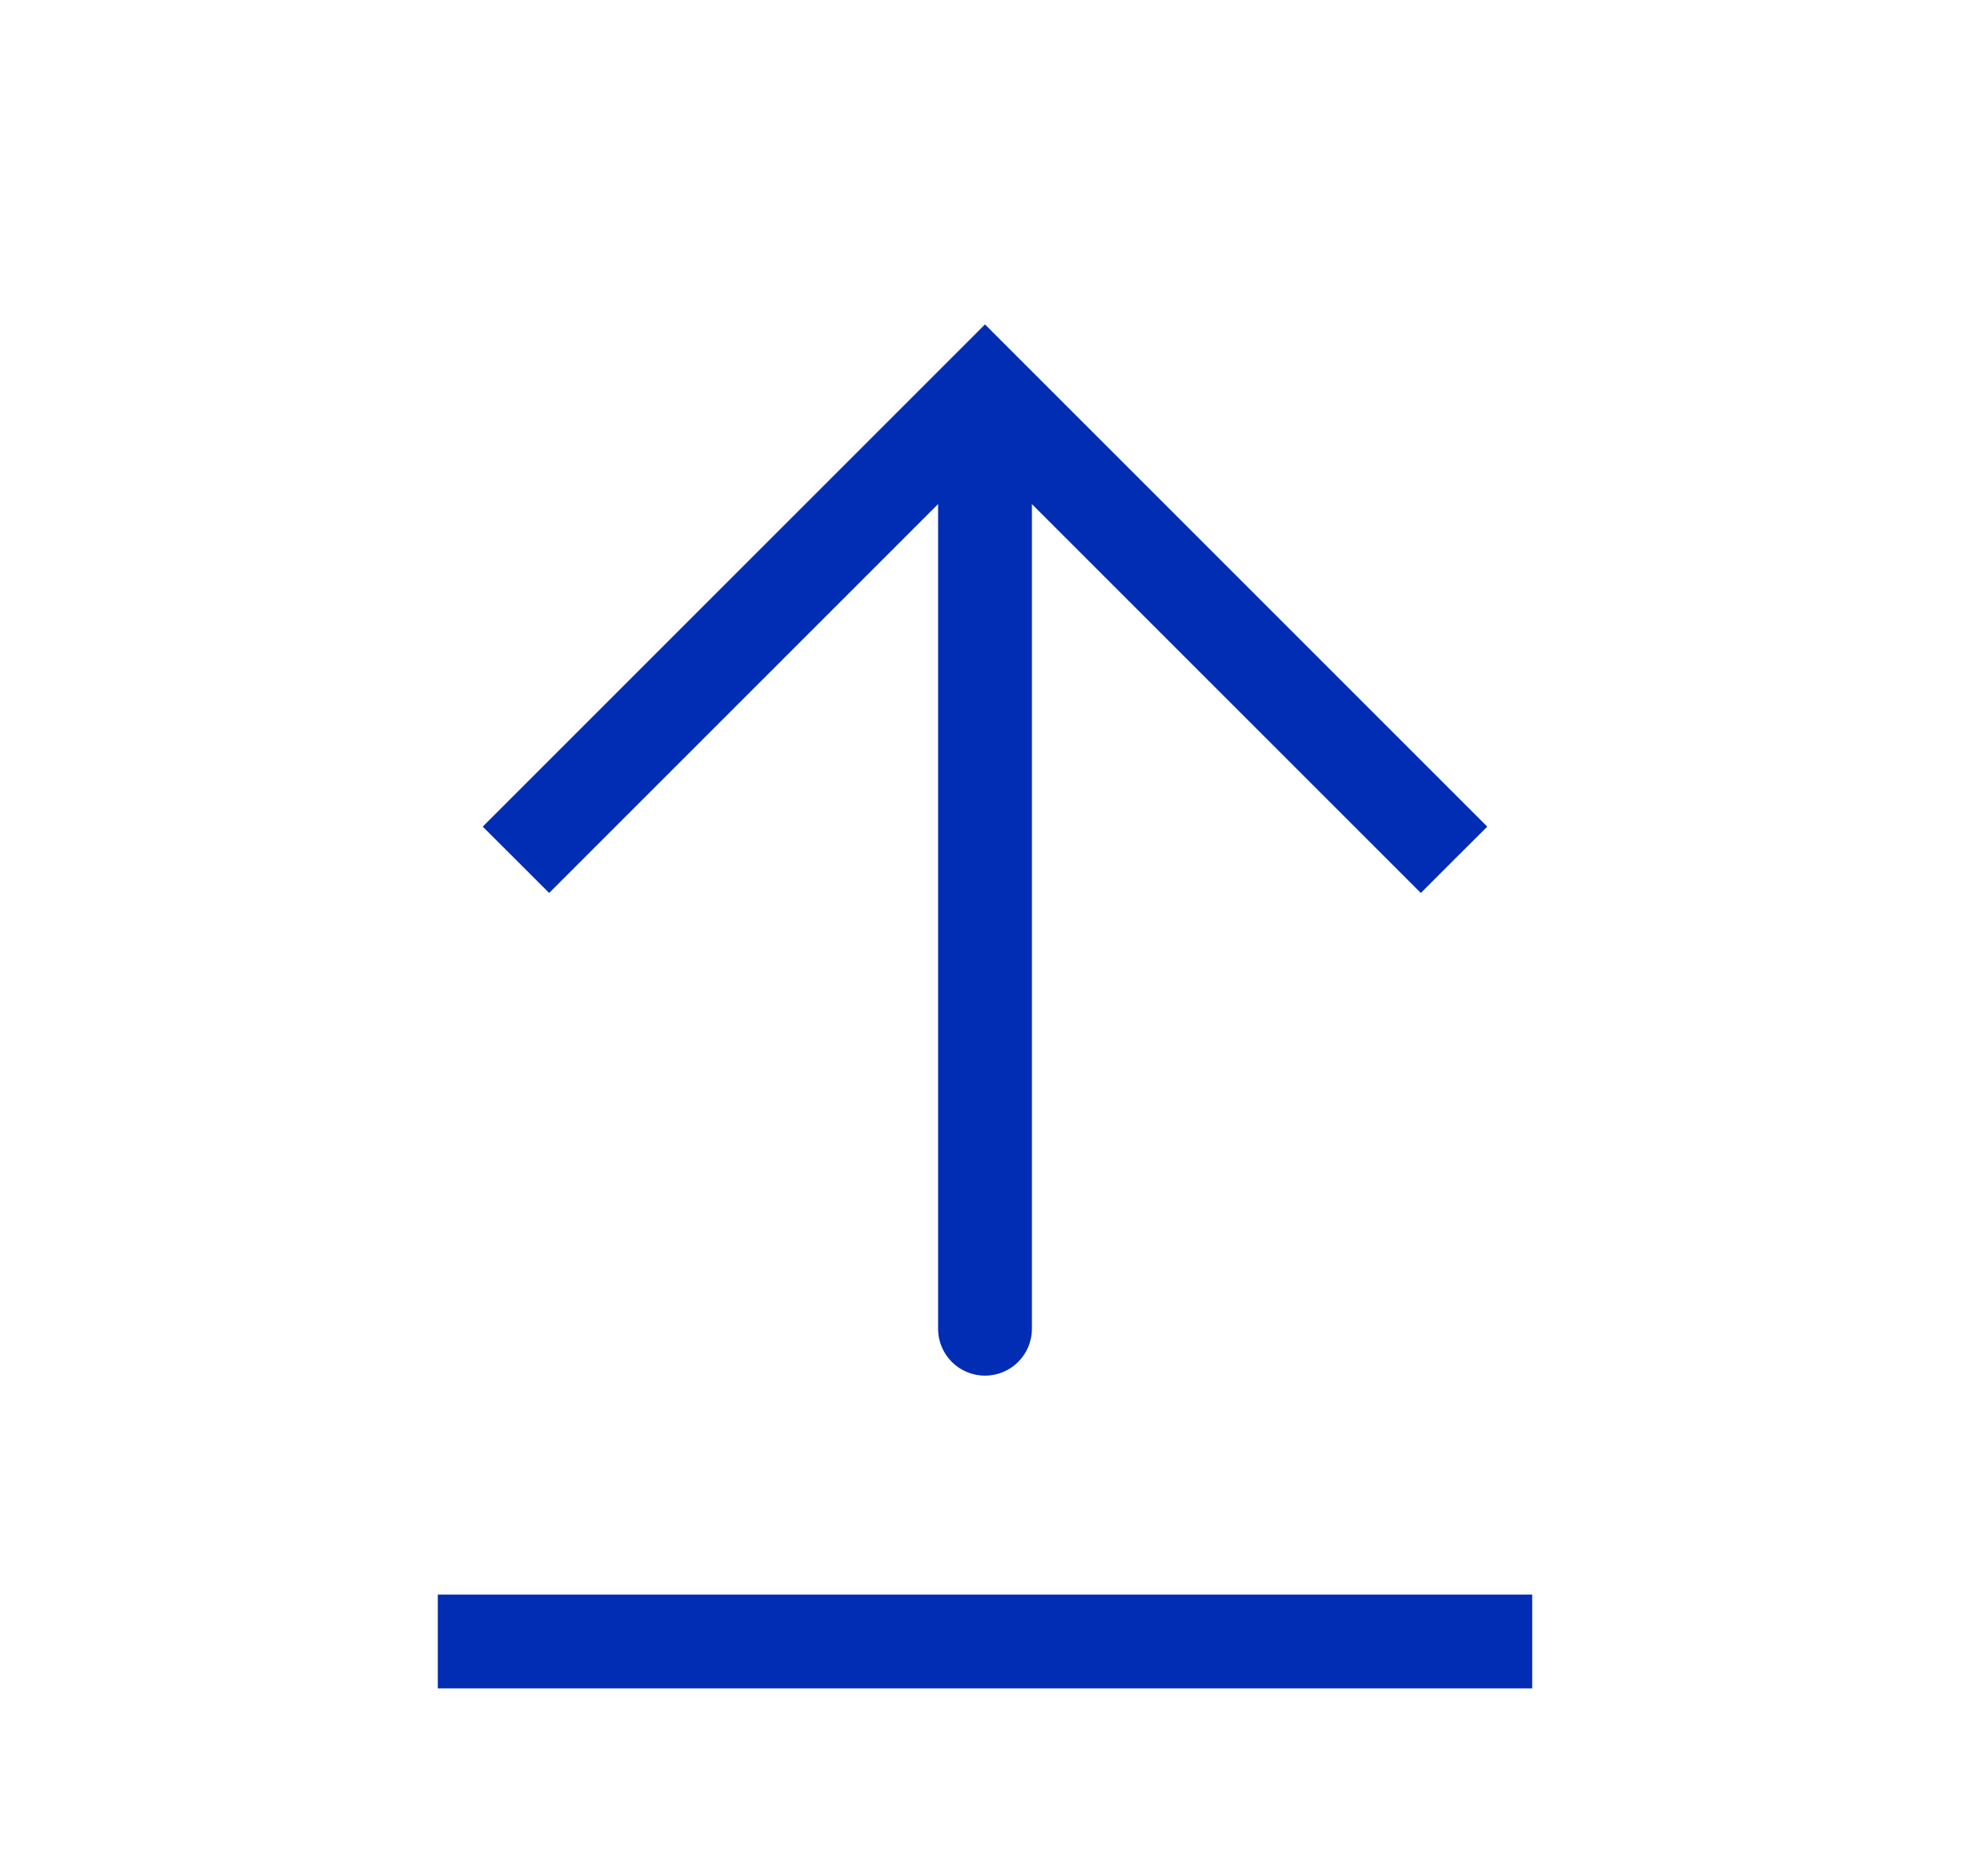
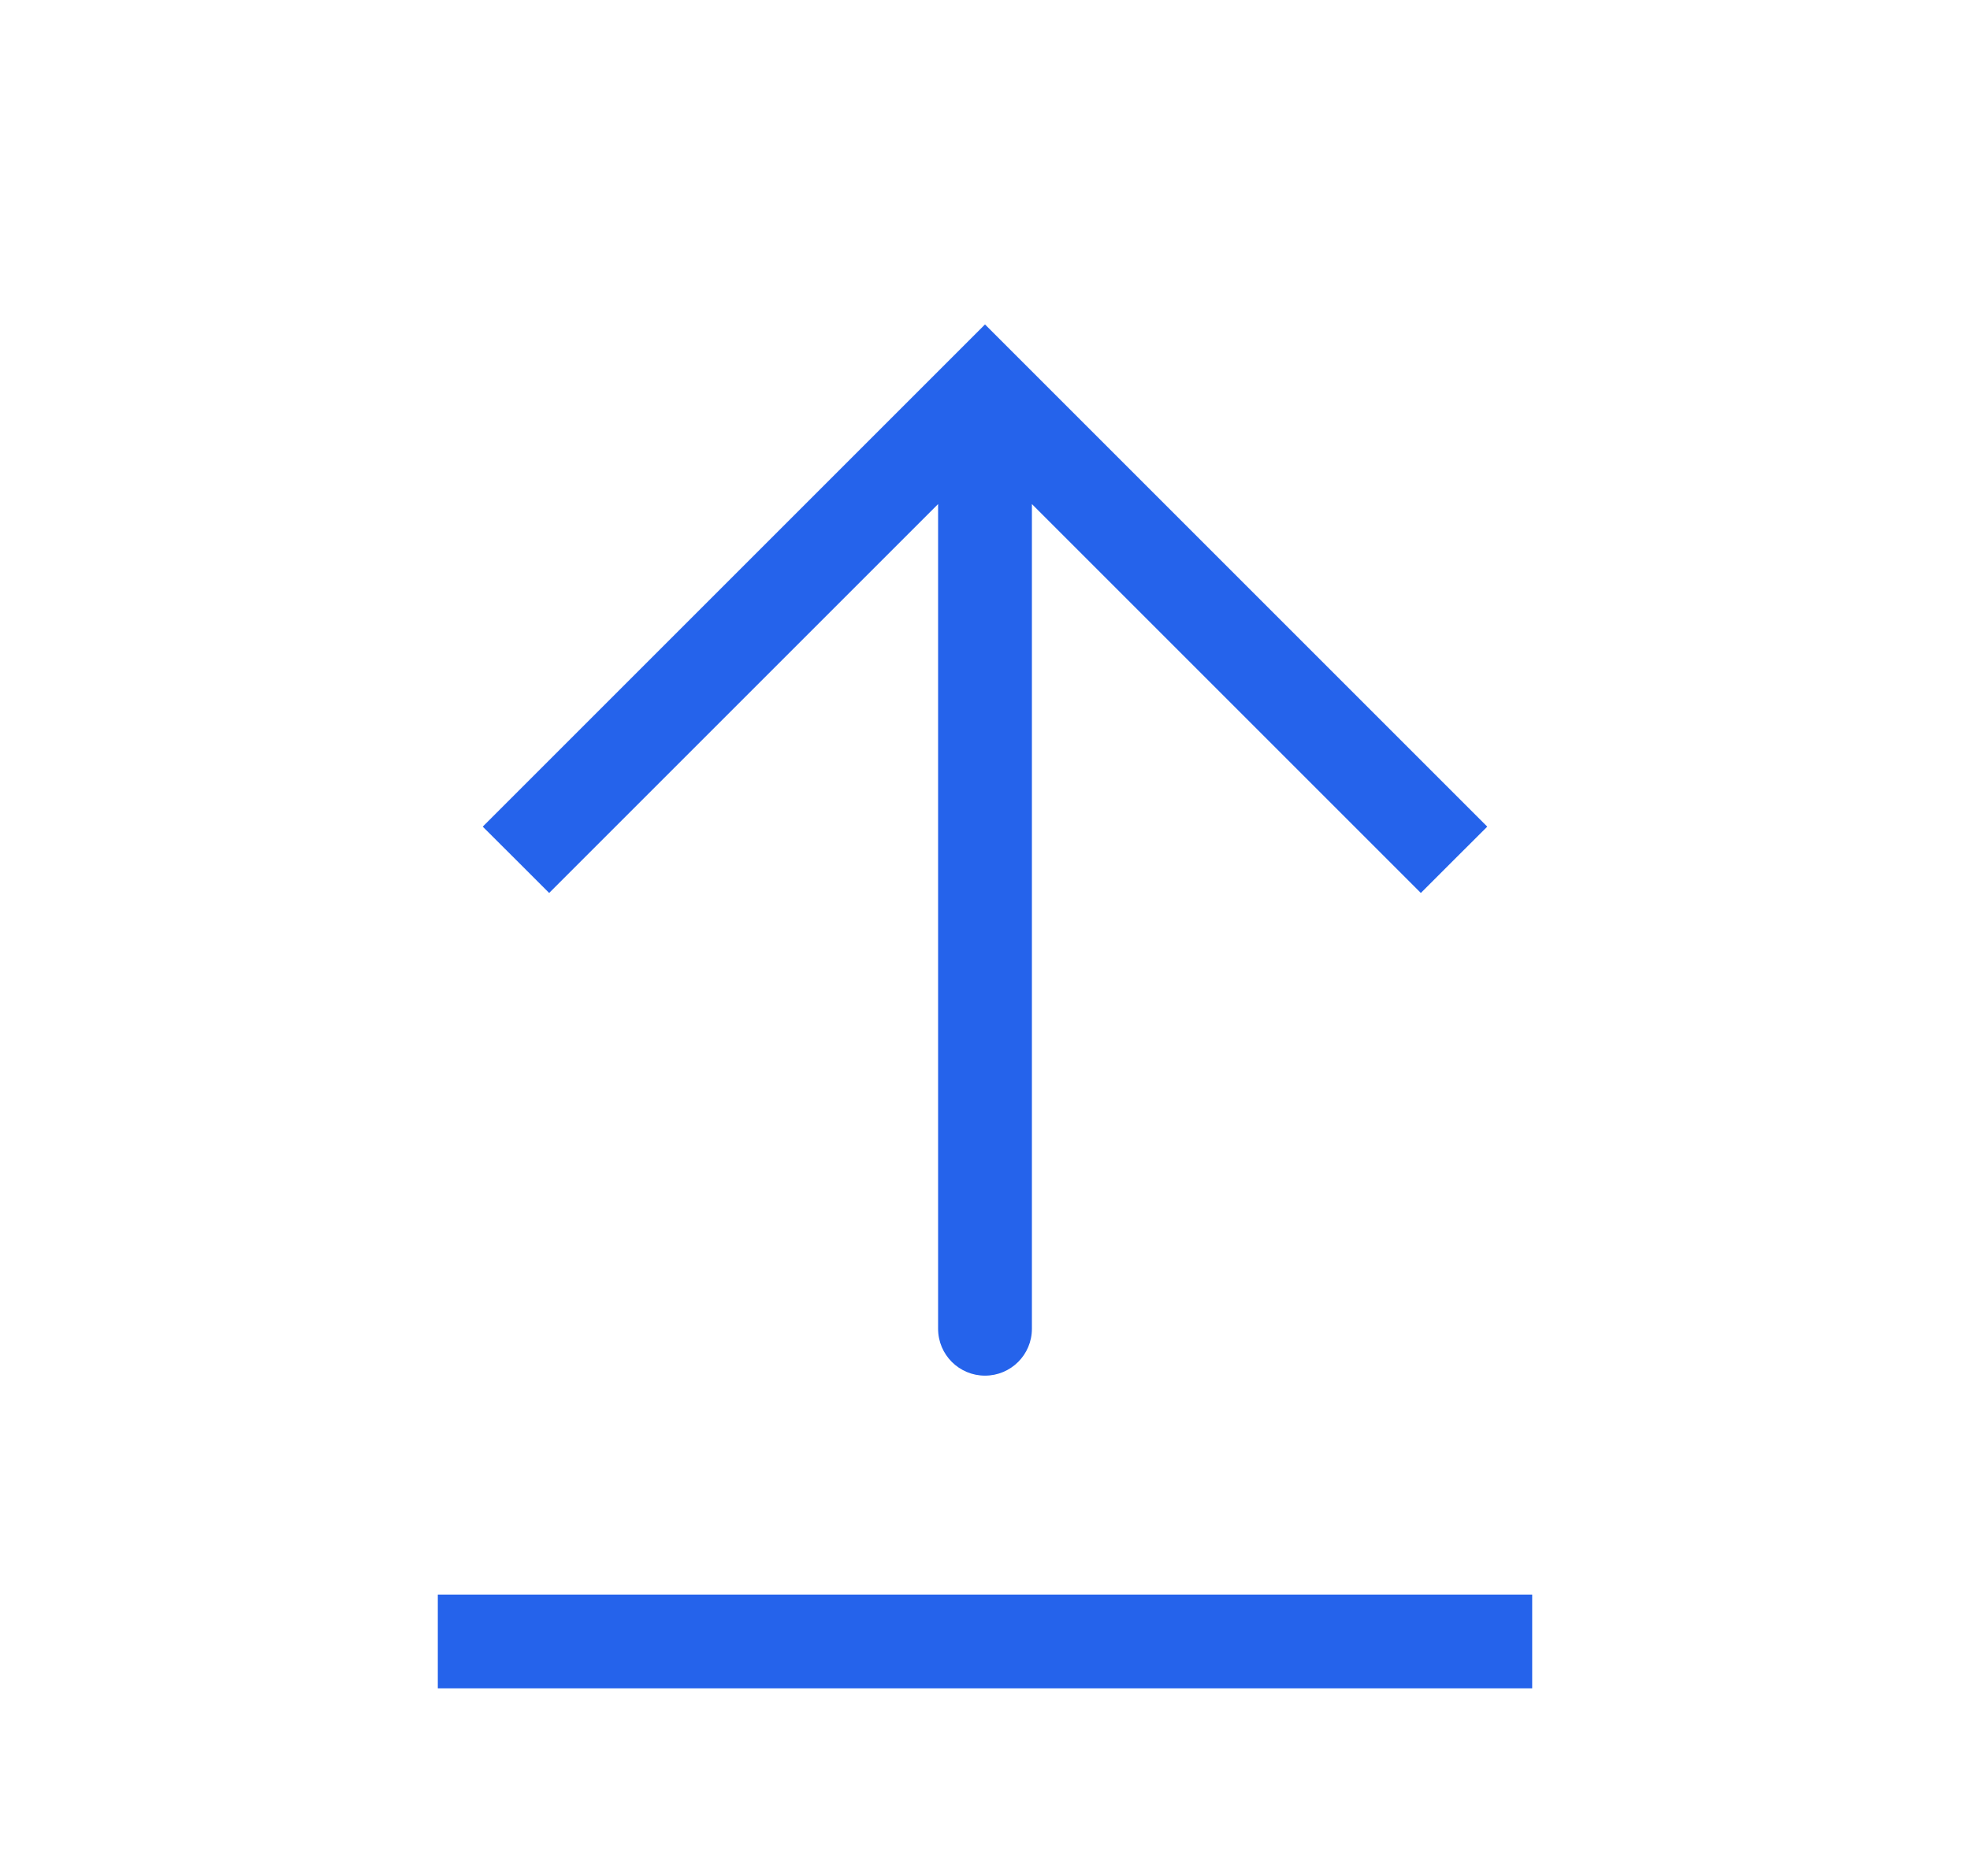
<svg xmlns="http://www.w3.org/2000/svg" width="21" height="20" viewBox="0 0 21 20" fill="none">
-   <path d="M10.5 4.167L10.854 3.813L10.5 3.459L10.146 3.813L10.5 4.167ZM10 14.166C10 14.443 10.224 14.666 10.5 14.666C10.776 14.666 11 14.443 11 14.166L10 14.166ZM15.5 9.166L15.854 8.813L10.854 3.813L10.5 4.167L10.146 4.52L15.146 9.52L15.5 9.166ZM10.5 4.167L10.146 3.813L5.146 8.813L5.5 9.166L5.854 9.52L10.854 4.52L10.5 4.167ZM10.5 4.167L10 4.167L10 14.166L10.5 14.166L11 14.166L11 4.167L10.5 4.167Z" fill="#002DB3" />
-   <path d="M4.667 17.5H16.333" stroke="#002DB3" />
+   <path d="M10.5 4.167L10.854 3.813L10.5 3.459L10.146 3.813L10.5 4.167ZM10 14.166C10 14.443 10.224 14.666 10.5 14.666C10.776 14.666 11 14.443 11 14.166L10 14.166ZM15.5 9.166L15.854 8.813L10.854 3.813L10.5 4.167L10.146 4.52L15.146 9.52L15.5 9.166ZM10.5 4.167L10.146 3.813L5.146 8.813L5.5 9.166L5.854 9.52L10.854 4.52L10.5 4.167ZM10.5 4.167L10 4.167L10 14.166L10.5 14.166L11 14.166L11 4.167L10.5 4.167Z" fill="#2563EB" />
+   <path d="M4.667 17.5H16.333" stroke="#2563EB" />
</svg>
